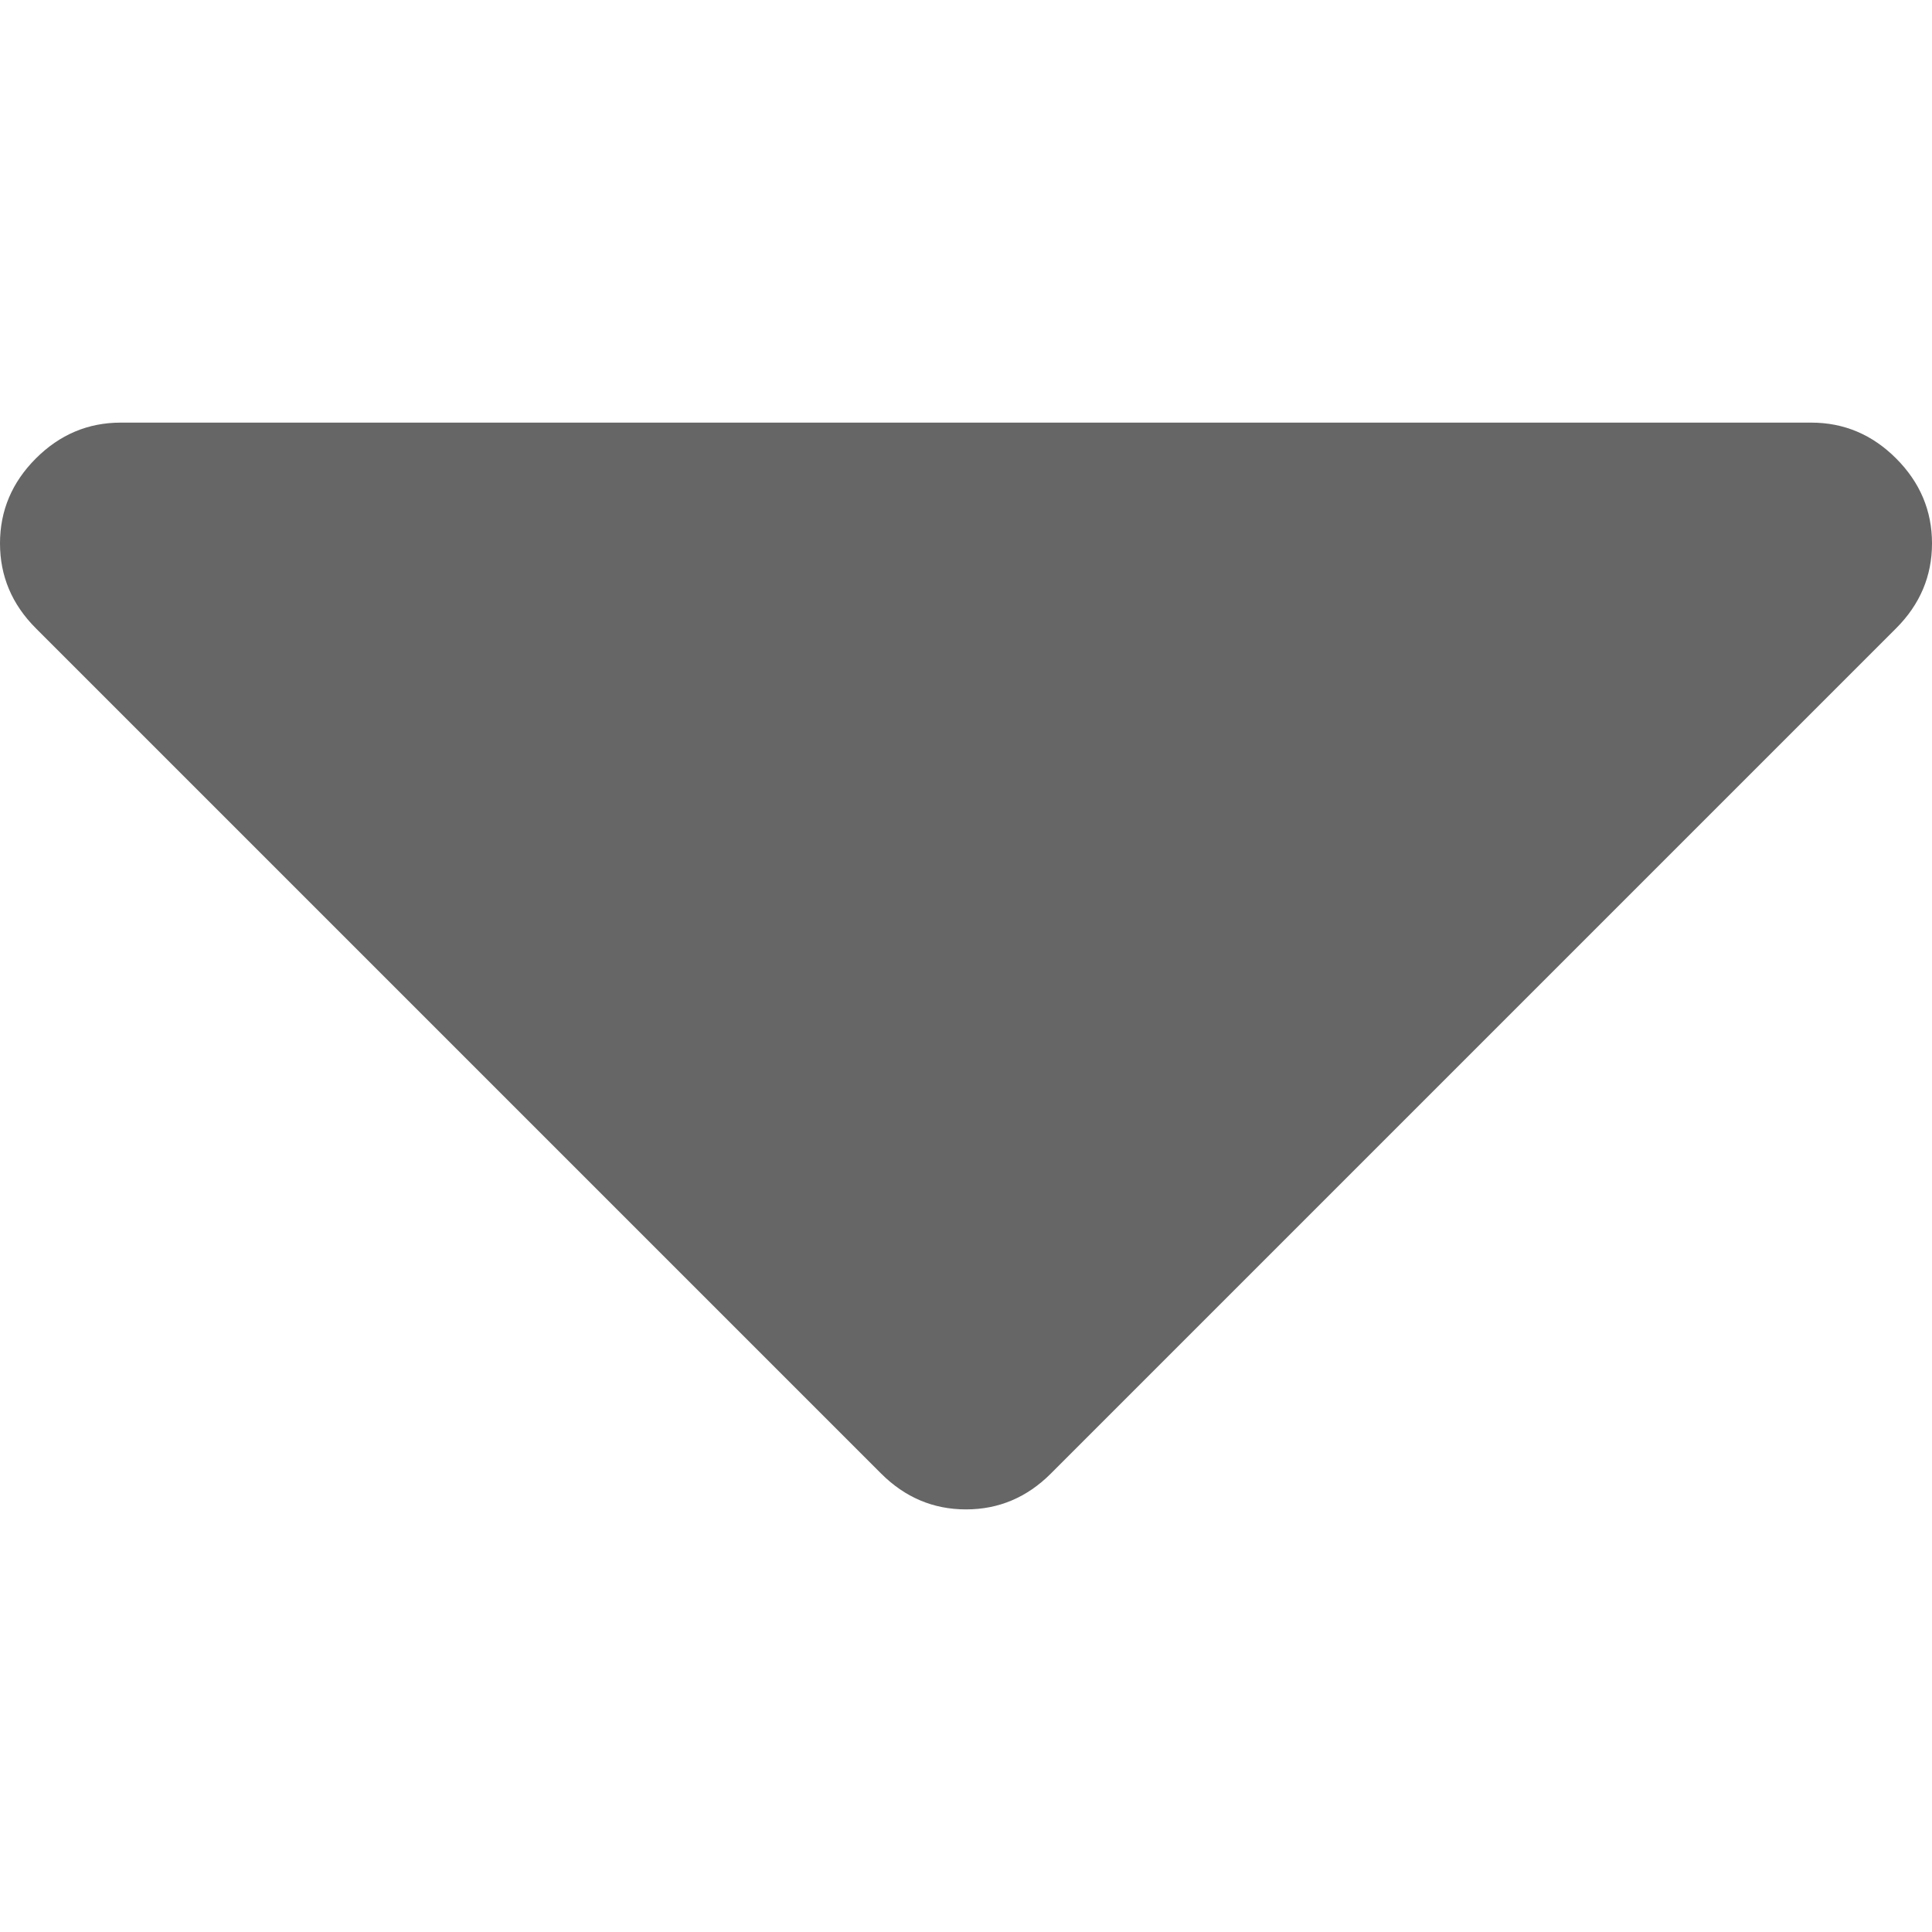
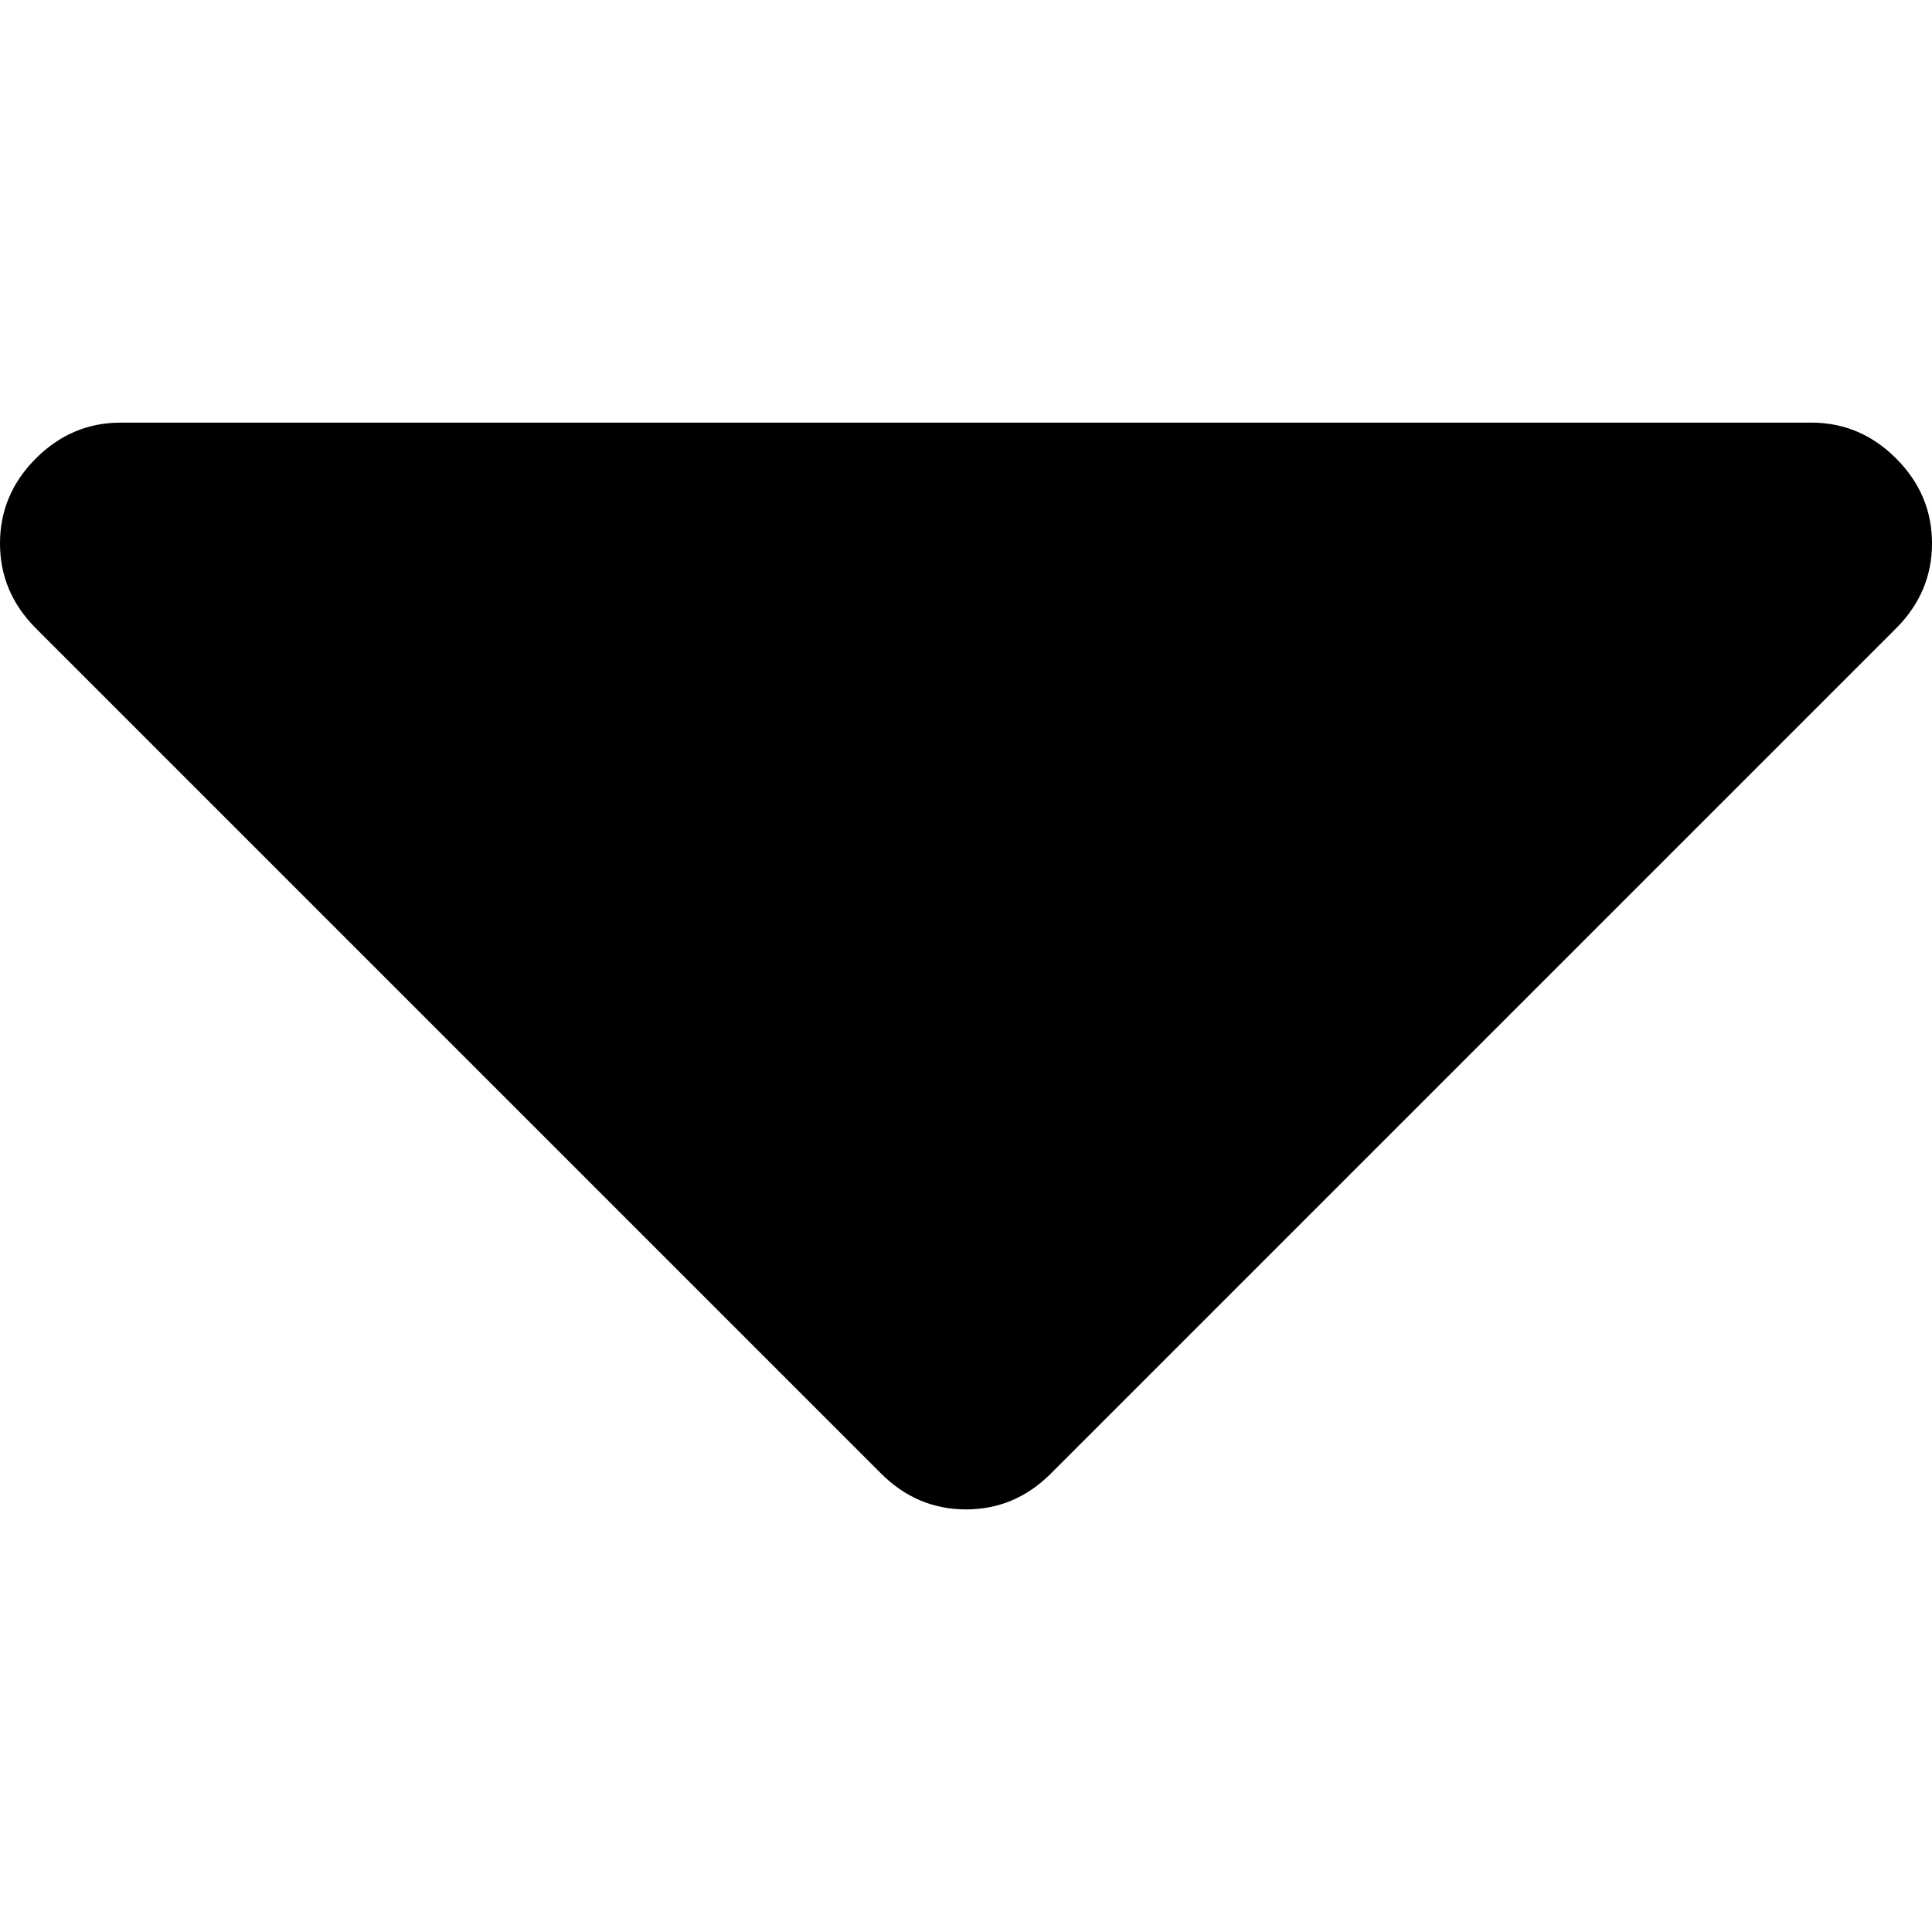
<svg xmlns="http://www.w3.org/2000/svg" version="1.1" id="Capa_1" x="0px" y="0px" width="292.361px" height="292.361px" viewBox="0 0 292.361 292.361" enable-background="new 0 0 292.361 292.361" xml:space="preserve">
  <g>
-     <path fill="#666666" d="M286.935,69.377c-3.614-3.617-7.897-5.424-12.848-5.424H18.274c-4.952,0-9.232,1.807-12.85,5.424   C1.807,72.998,0,77.279,0,82.228c0,4.948,1.807,9.229,5.424,12.848l127.907,127.906c3.621,3.617,7.901,5.429,12.85,5.429   s9.233-1.812,12.847-5.429L286.935,95.074c3.613-3.617,5.427-7.898,5.427-12.848C292.362,77.279,290.548,72.998,286.935,69.377z" />
+     <path d="M286.935,69.377c-3.614-3.617-7.897-5.424-12.849-5.424H18.274c-4.952,0-9.232,1.807-12.851,5.424   C1.807,72.998,0,77.279,0,82.228c0,4.947,1.808,9.229,5.424,12.848l127.907,127.906c3.621,3.617,7.901,5.429,12.851,5.429   c4.948,0,9.232-1.812,12.847-5.429L286.935,95.074c3.612-3.617,5.427-7.898,5.427-12.848   C292.362,77.279,290.548,72.998,286.935,69.377z" />
  </g>
</svg>
